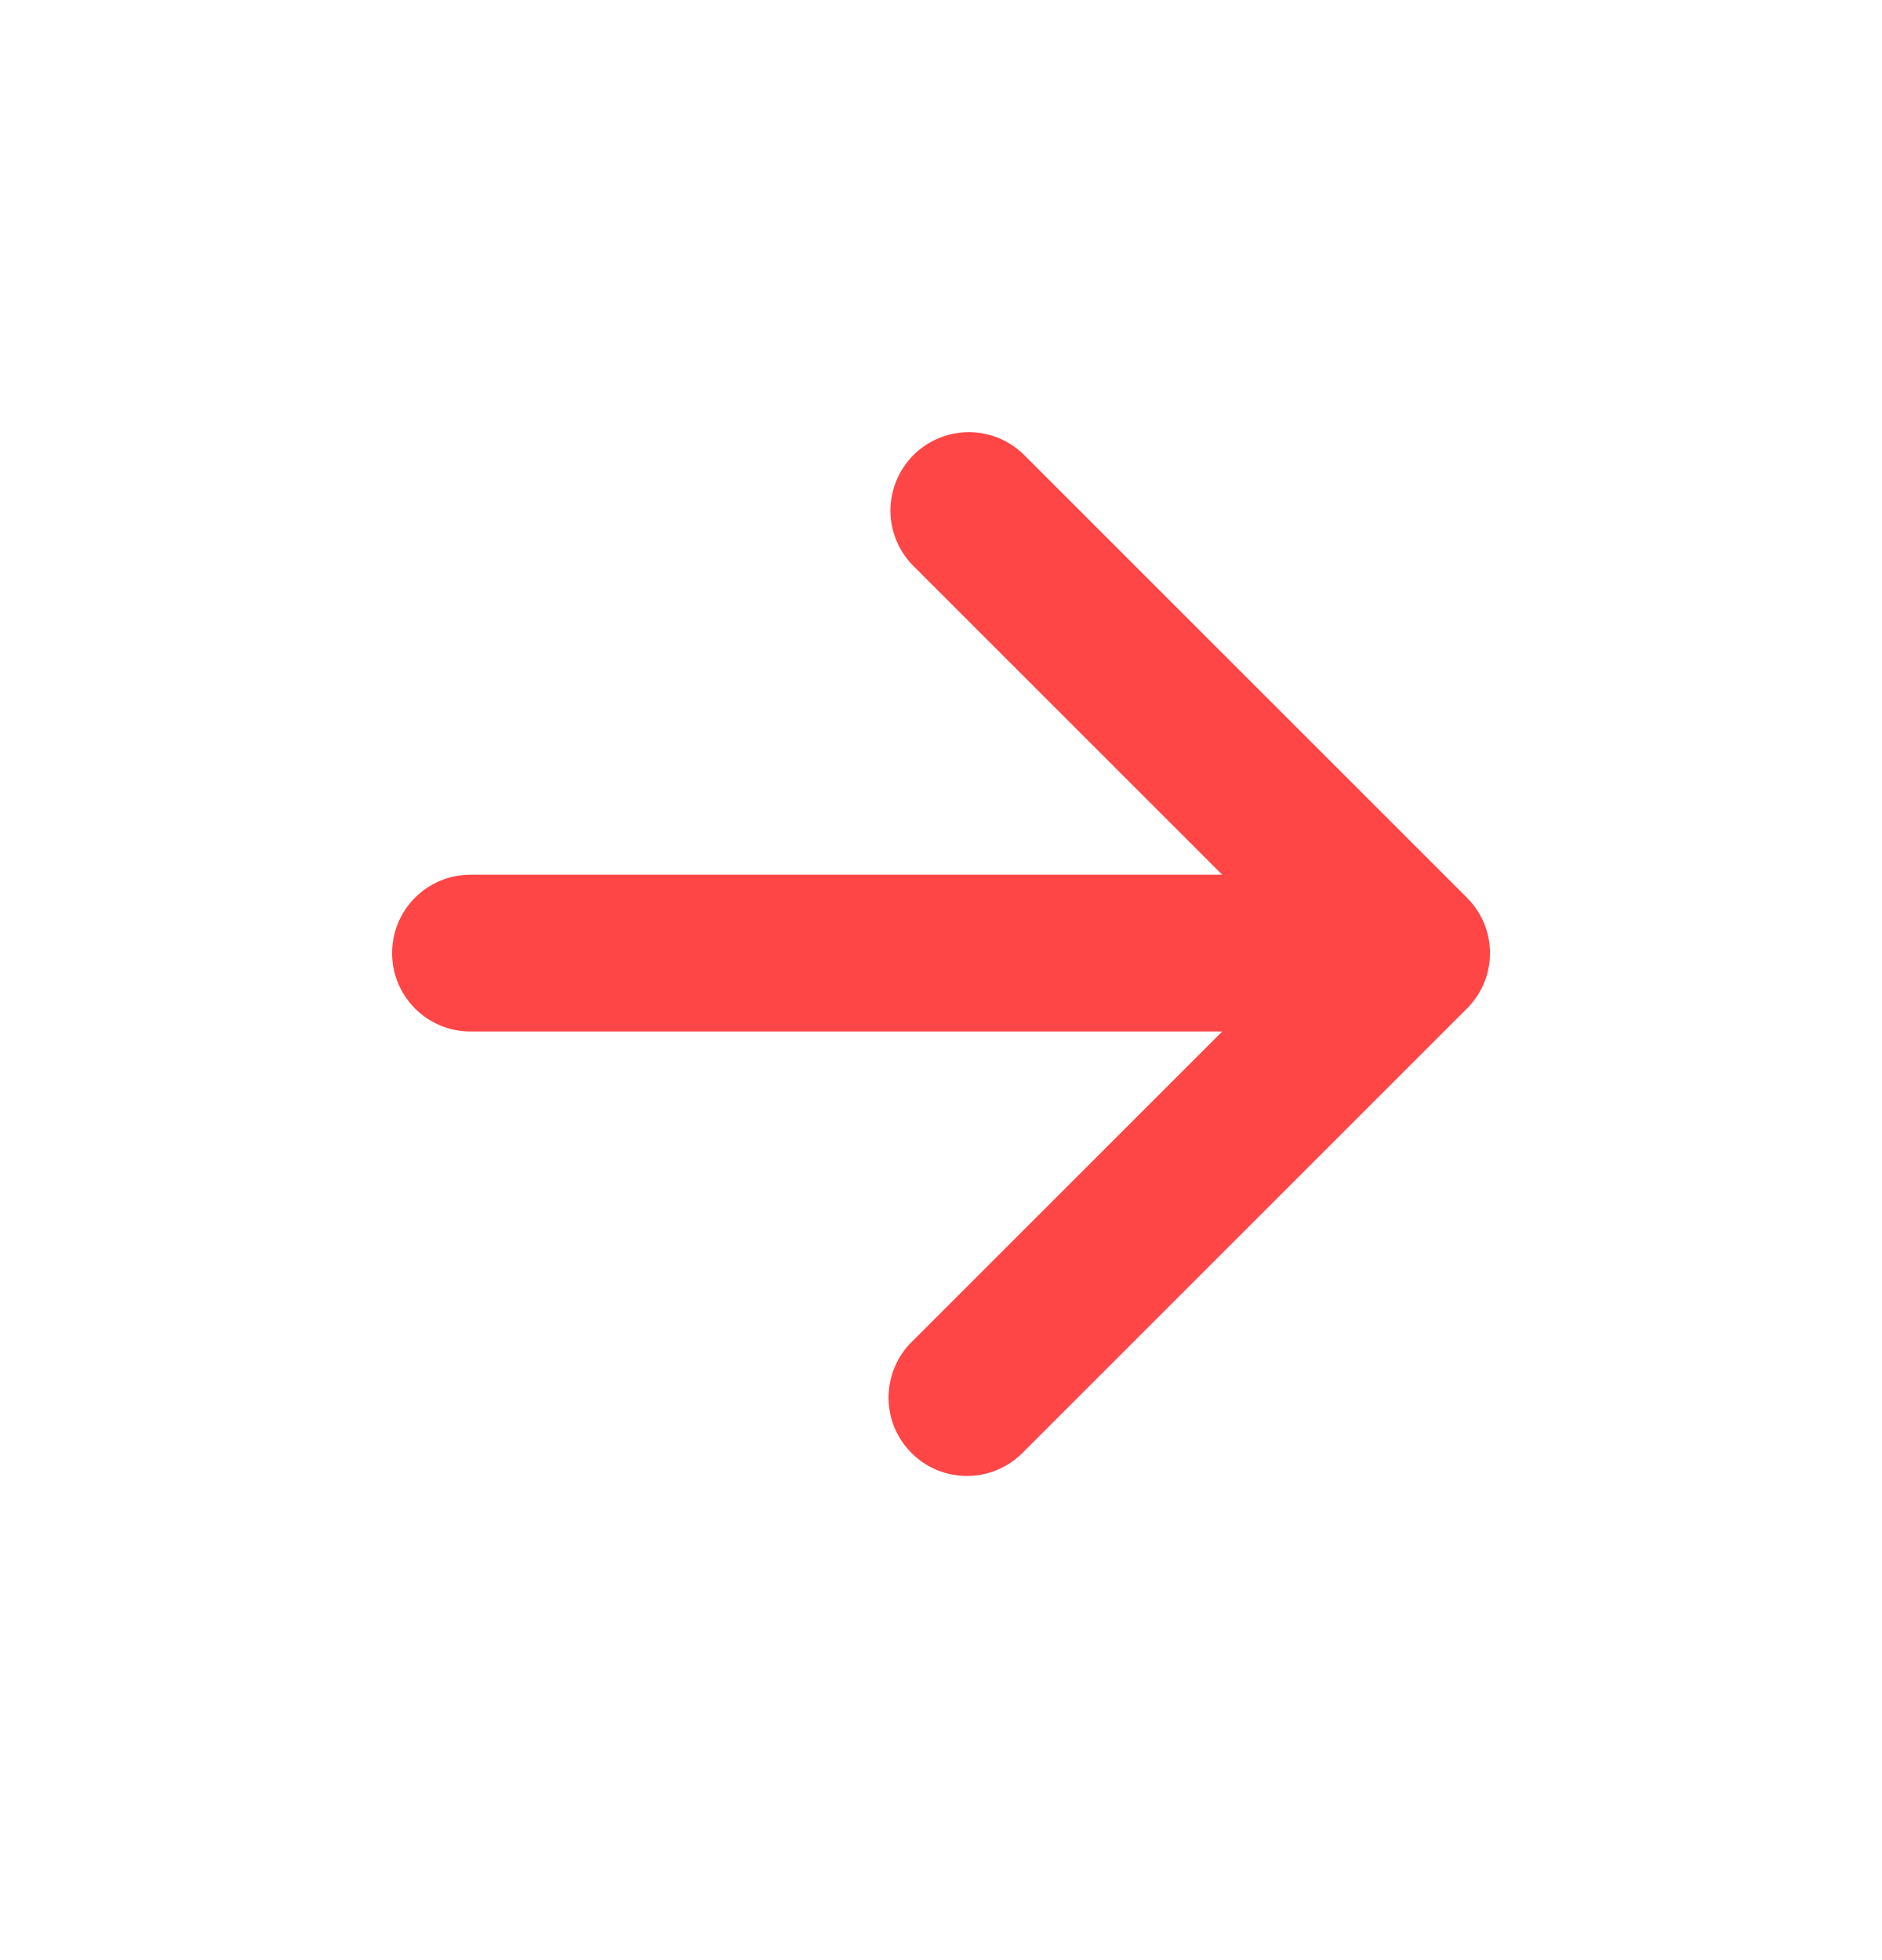
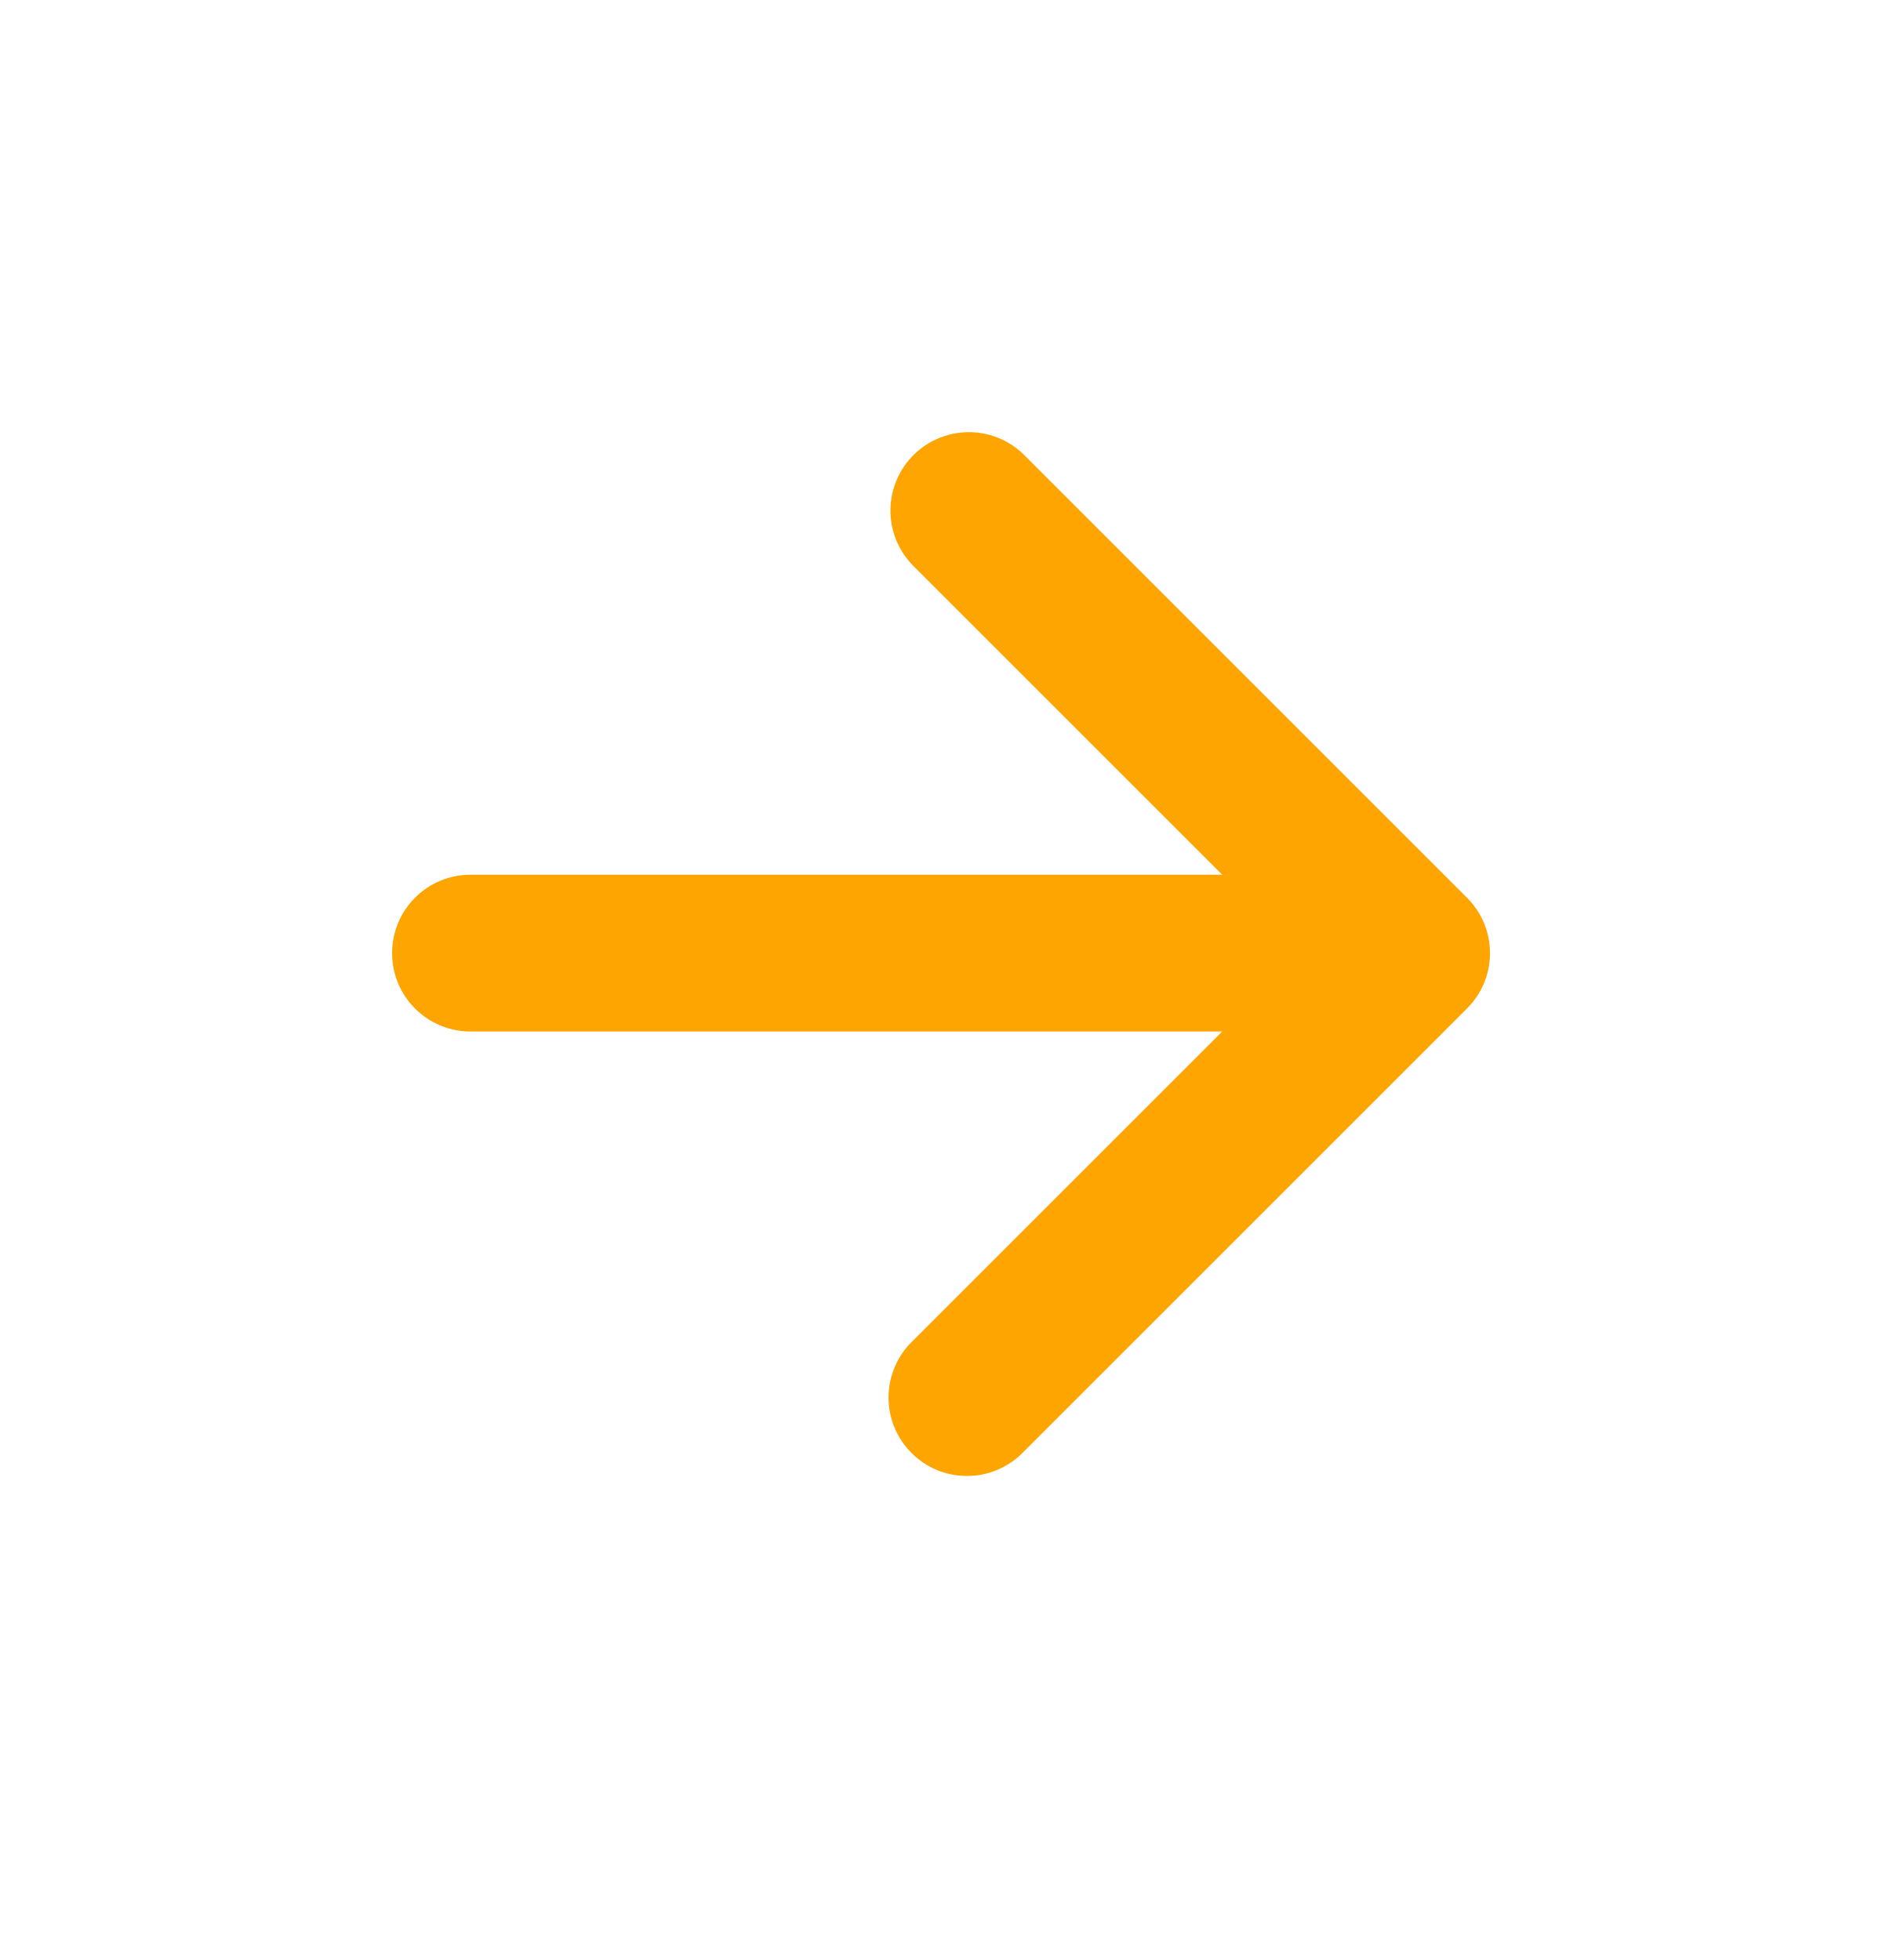
<svg xmlns="http://www.w3.org/2000/svg" width="24" height="25" viewBox="0 0 24 25" fill="none">
-   <path d="M15.586 11.157L11.636 7.207C11.454 7.018 11.353 6.766 11.355 6.504C11.358 6.241 11.463 5.991 11.648 5.805C11.834 5.62 12.084 5.515 12.347 5.512C12.609 5.51 12.861 5.611 13.05 5.793L18.707 11.45C18.8 11.543 18.874 11.653 18.925 11.774C18.975 11.896 19.001 12.026 19.001 12.157C19.001 12.288 18.975 12.419 18.925 12.54C18.874 12.661 18.8 12.771 18.707 12.864L13.05 18.521C12.958 18.617 12.847 18.693 12.725 18.745C12.603 18.798 12.472 18.825 12.339 18.826C12.207 18.827 12.075 18.802 11.952 18.752C11.829 18.702 11.717 18.627 11.624 18.533C11.53 18.439 11.456 18.328 11.405 18.205C11.355 18.082 11.33 17.95 11.331 17.818C11.332 17.685 11.36 17.554 11.412 17.432C11.464 17.31 11.54 17.199 11.636 17.107L15.586 13.157H6C5.735 13.157 5.48 13.052 5.293 12.864C5.105 12.677 5 12.422 5 12.157C5 11.892 5.105 11.637 5.293 11.45C5.48 11.262 5.735 11.157 6 11.157H15.586Z" fill="#ff4646" />
+   <path d="M15.586 11.157L11.636 7.207C11.454 7.018 11.353 6.766 11.355 6.504C11.358 6.241 11.463 5.991 11.648 5.805C11.834 5.62 12.084 5.515 12.347 5.512C12.609 5.51 12.861 5.611 13.05 5.793L18.707 11.45C18.8 11.543 18.874 11.653 18.925 11.774C18.975 11.896 19.001 12.026 19.001 12.157C19.001 12.288 18.975 12.419 18.925 12.54C18.874 12.661 18.8 12.771 18.707 12.864L13.05 18.521C12.958 18.617 12.847 18.693 12.725 18.745C12.603 18.798 12.472 18.825 12.339 18.826C12.207 18.827 12.075 18.802 11.952 18.752C11.829 18.702 11.717 18.627 11.624 18.533C11.53 18.439 11.456 18.328 11.405 18.205C11.355 18.082 11.33 17.95 11.331 17.818C11.332 17.685 11.36 17.554 11.412 17.432C11.464 17.31 11.54 17.199 11.636 17.107L15.586 13.157H6C5.735 13.157 5.48 13.052 5.293 12.864C5.105 12.677 5 12.422 5 12.157C5 11.892 5.105 11.637 5.293 11.45C5.48 11.262 5.735 11.157 6 11.157H15.586Z" fill="#ffa501" />
</svg>
